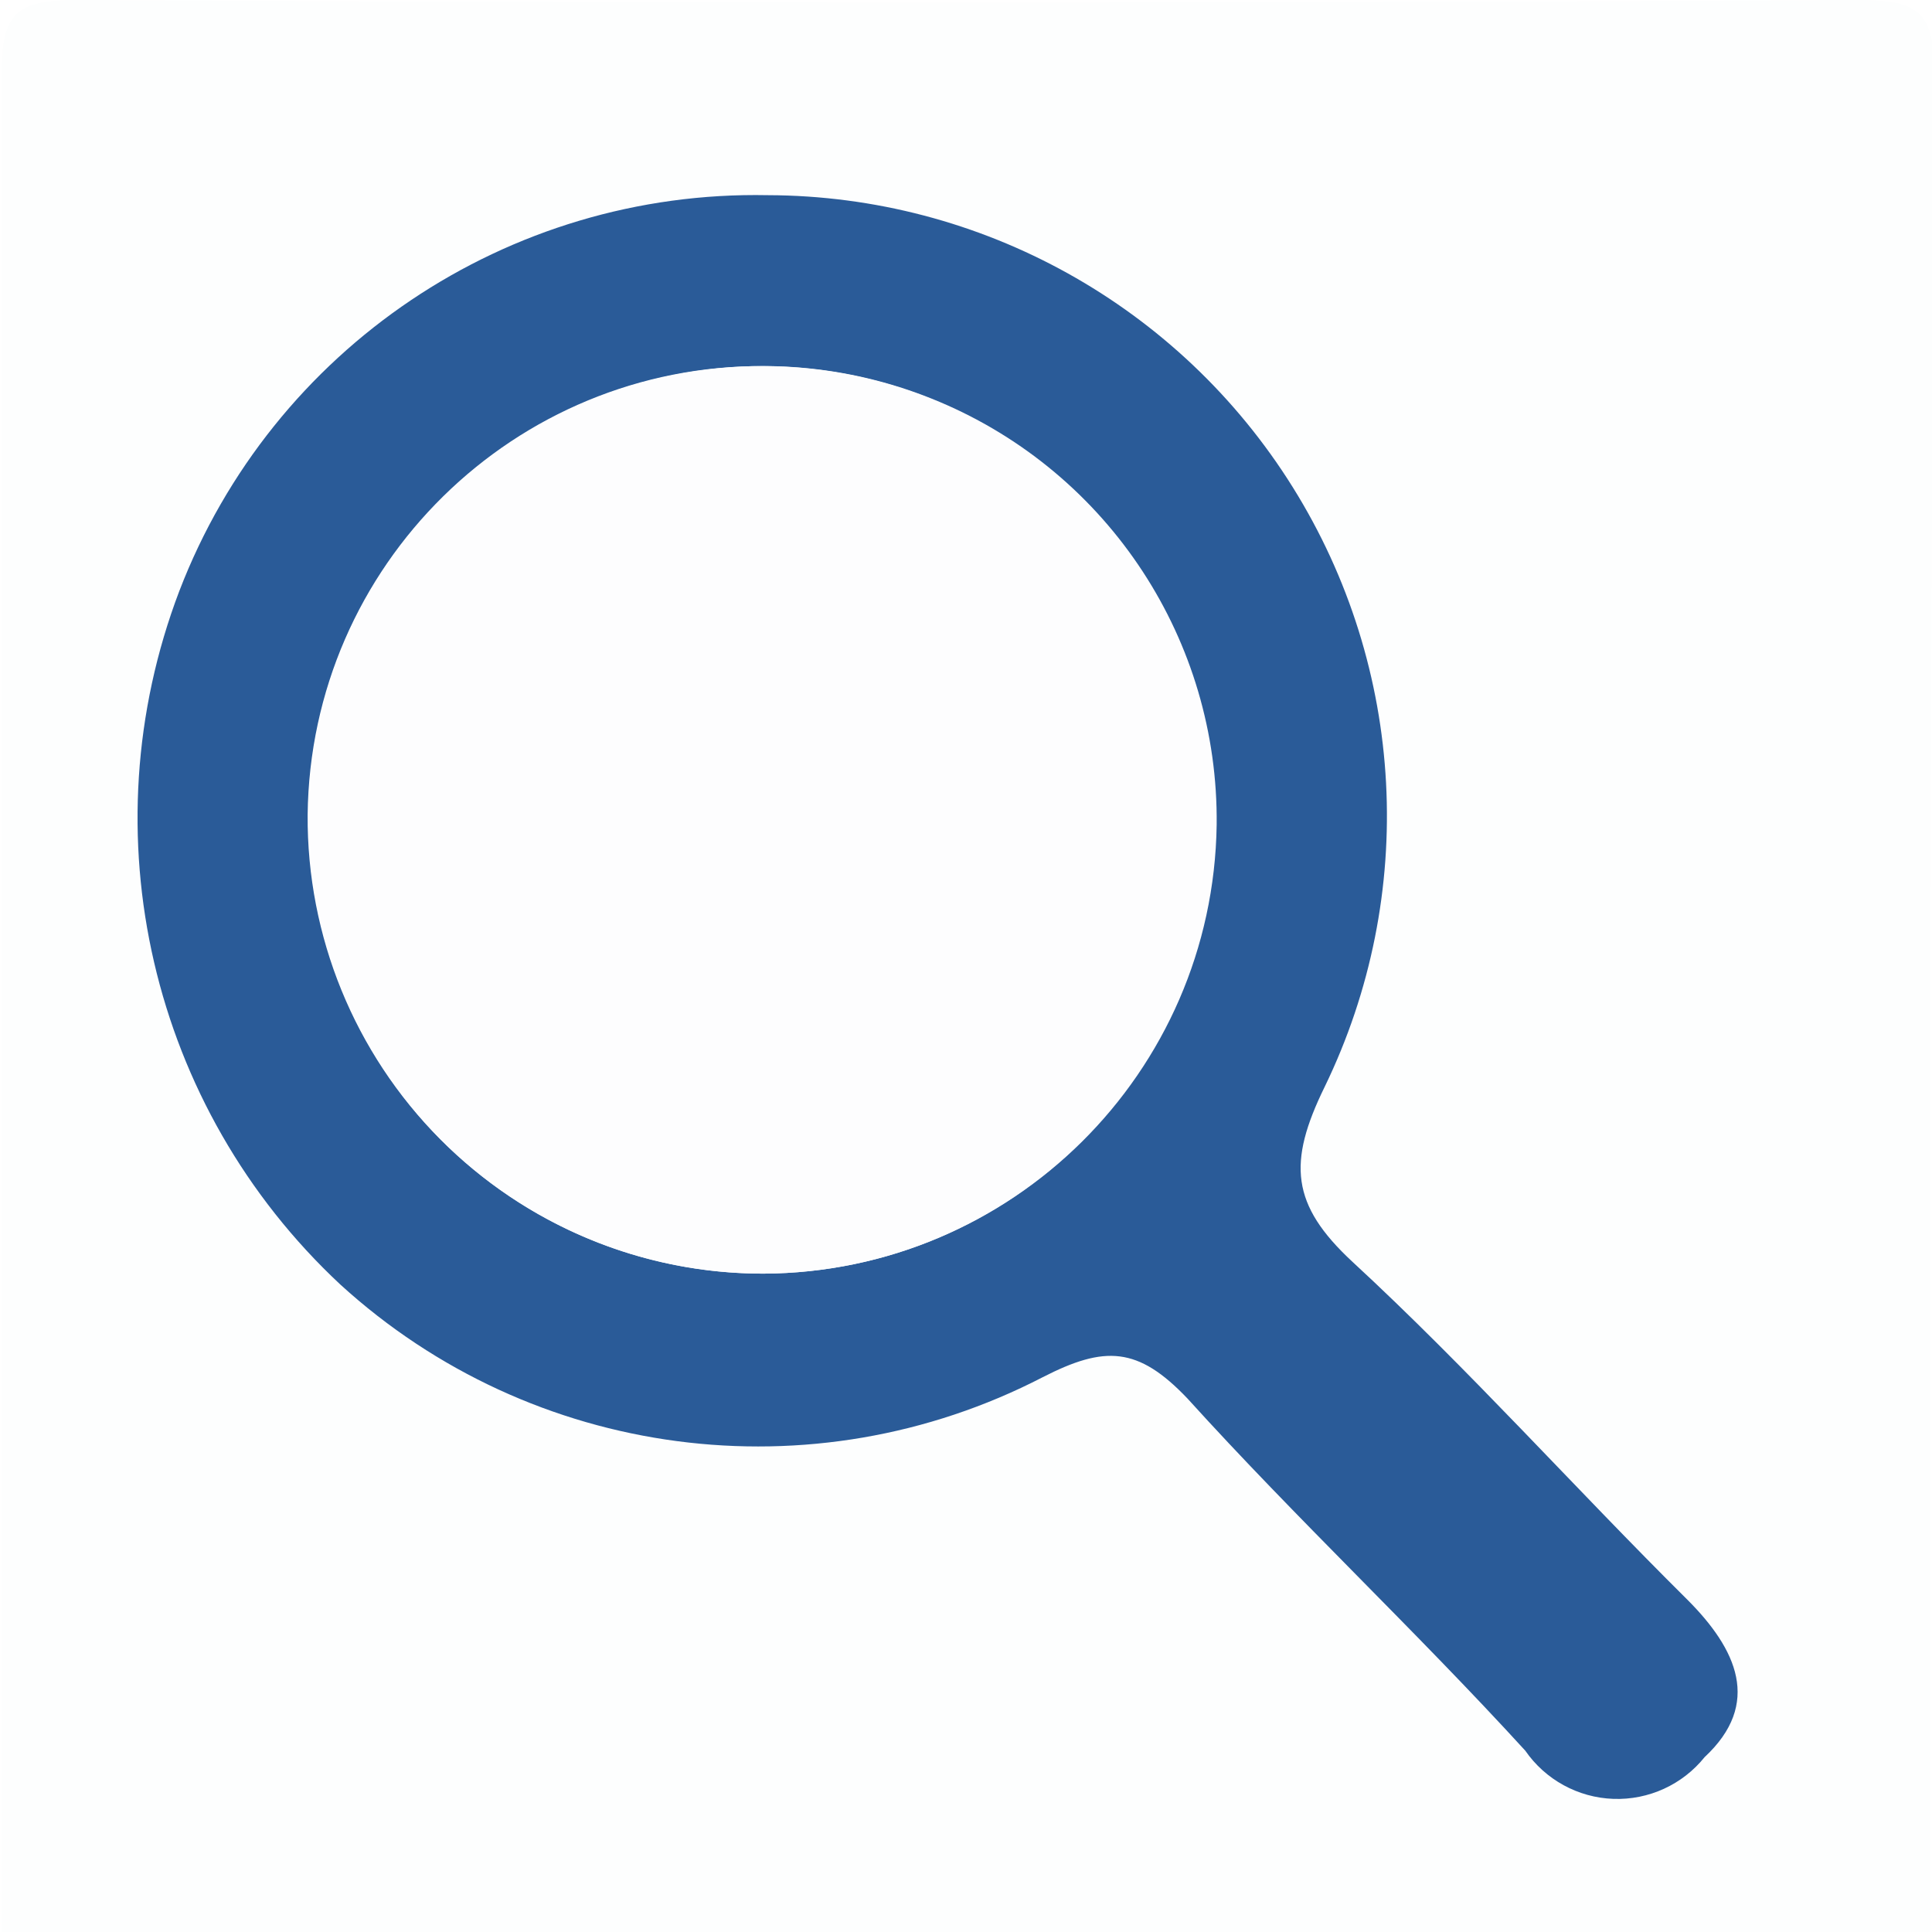
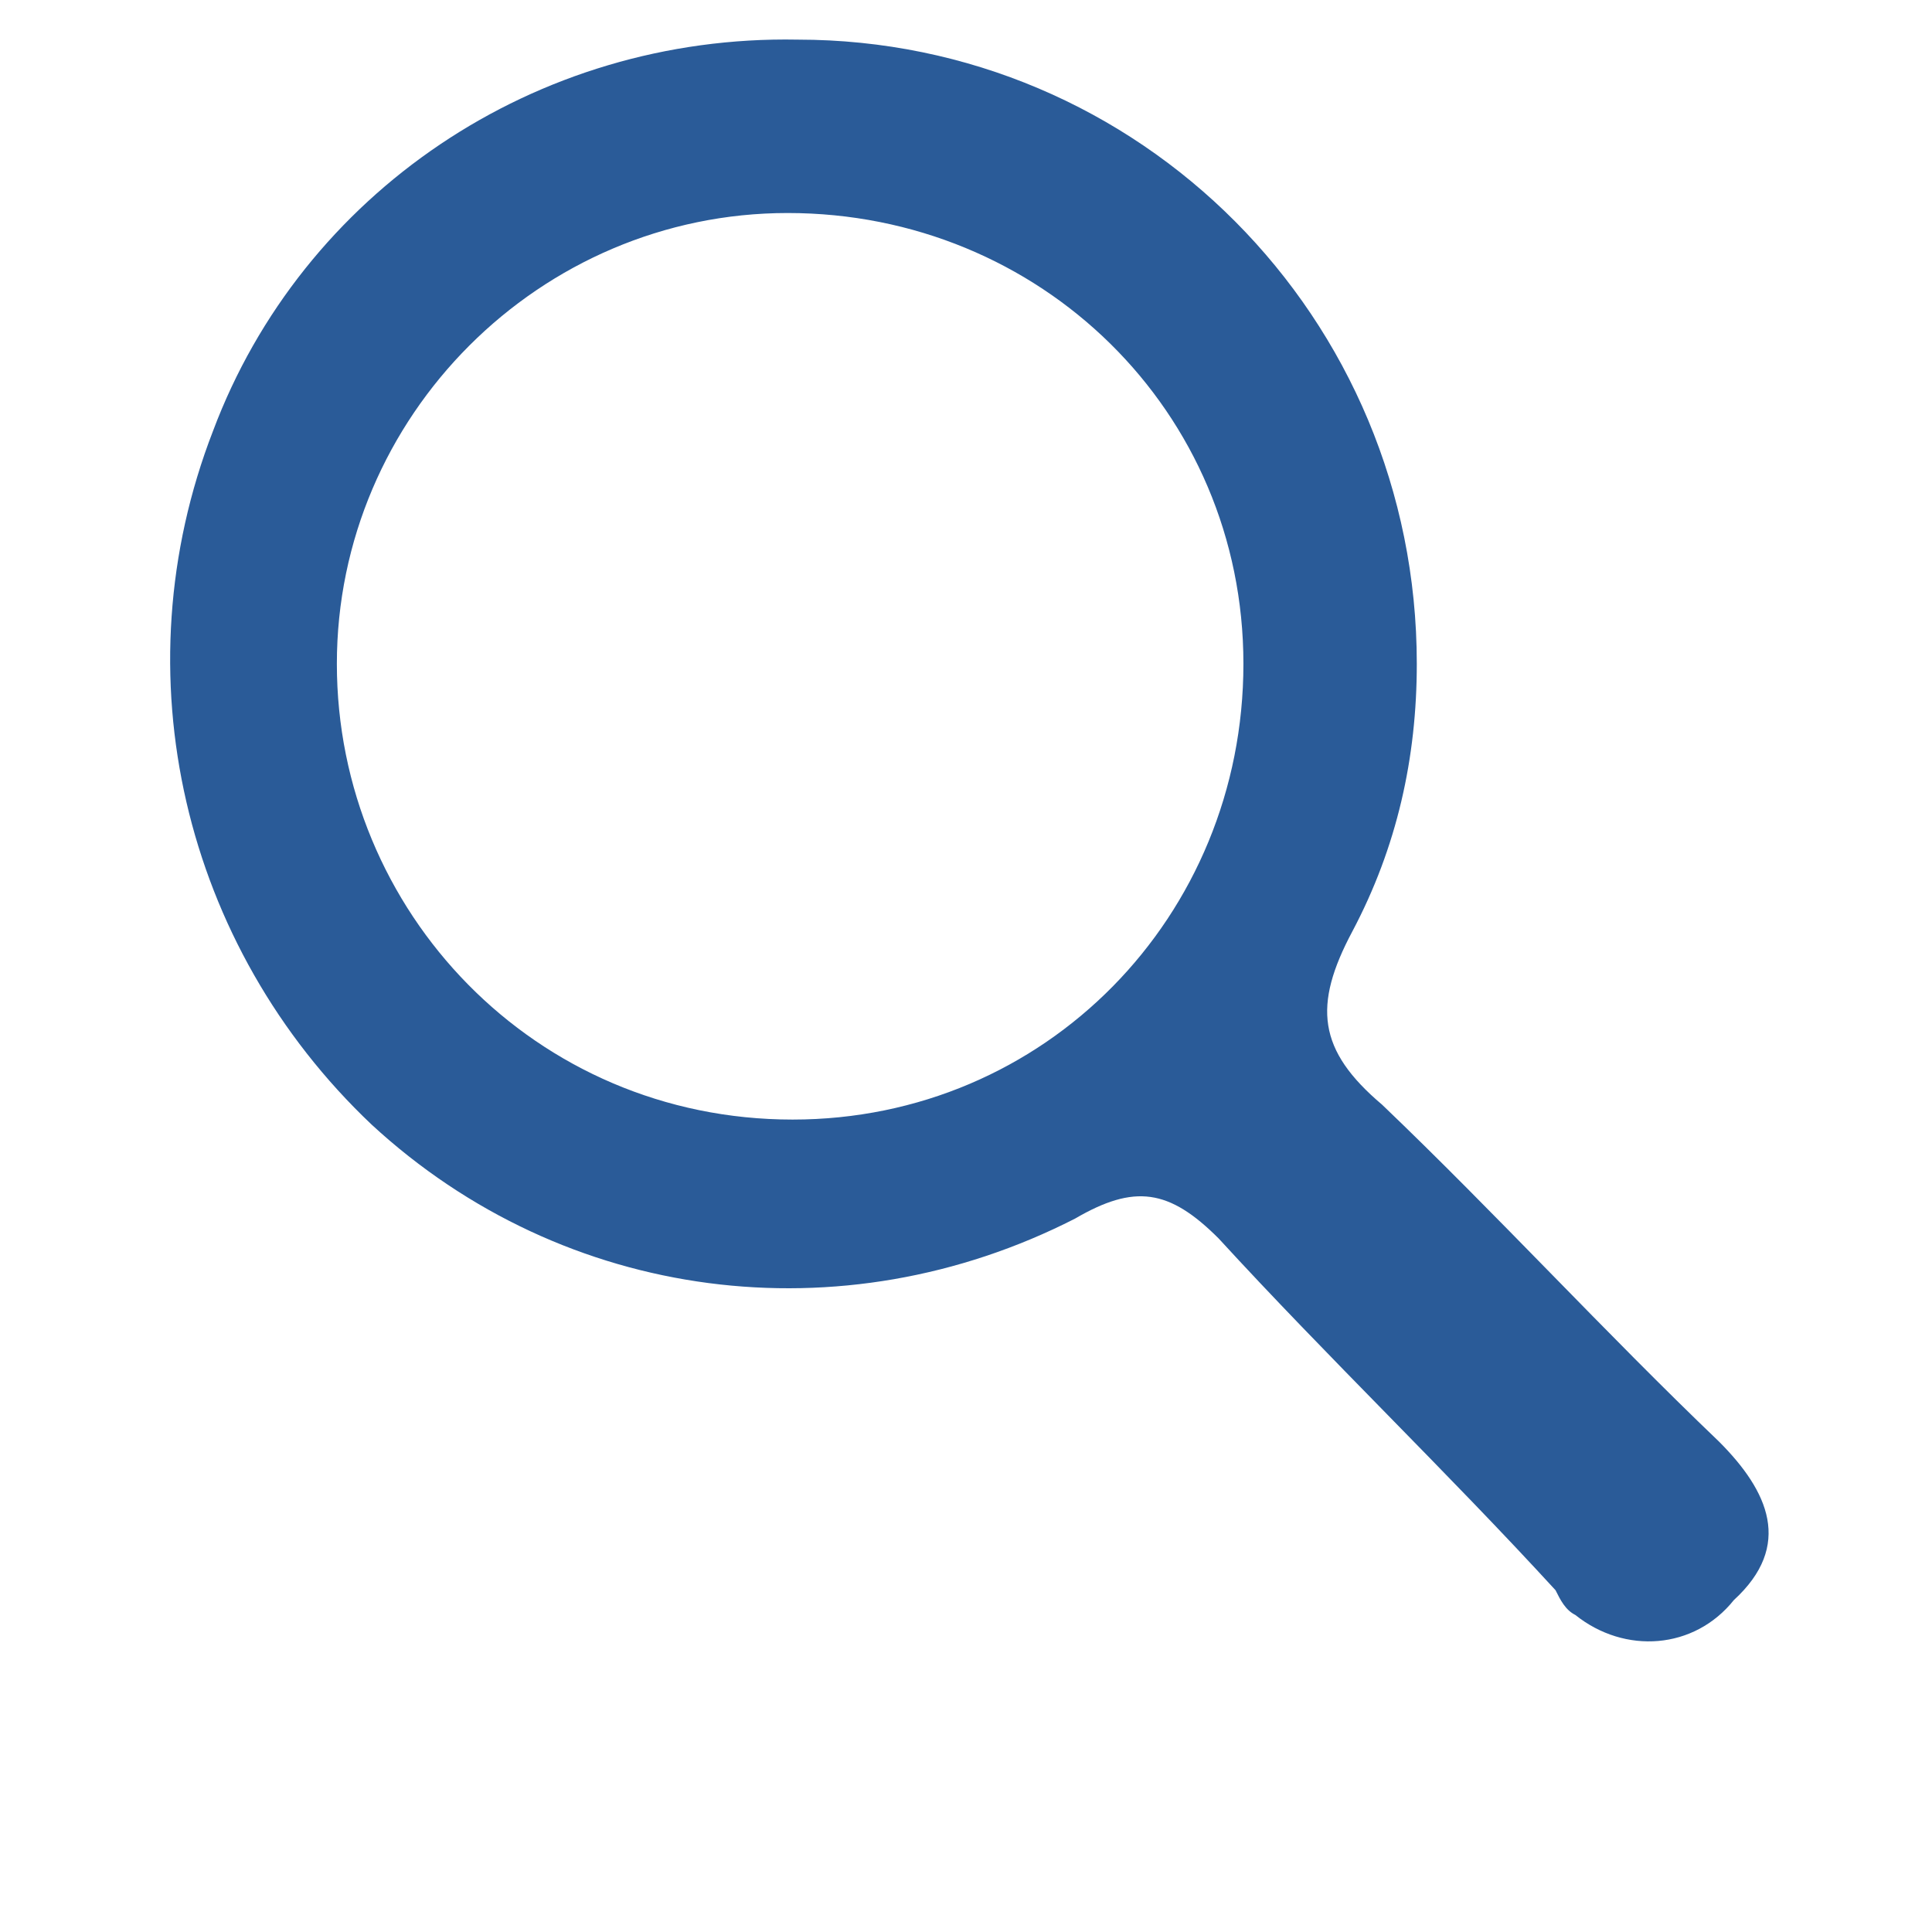
- <svg xmlns="http://www.w3.org/2000/svg" id="Layer_1" data-name="Layer 1" viewBox="0 0 39 39">
-   <defs>
-     <style>.cls-1{fill:#fdfefe;}.cls-2{fill:#2a5b98;}.cls-3{fill:#fdfdfe;}</style>
-   </defs>
-   <g id="up0uQ1">
-     <path class="cls-1" d="M49.76,48.91H10.82c0-12.49,0-25,0-37.48,0-1.24.28-1.52,1.51-1.52q18,.09,36,0c1.23,0,1.51.28,1.51,1.52C49.74,23.92,49.76,36.42,49.76,48.91ZM26.29,13.85a12.46,12.46,0,0,0-11.88,8,12.88,12.88,0,0,0,3.25,14A12.51,12.51,0,0,0,31.84,37.7c1.25-.64,2-.62,2.92.43,2.2,2.43,4.6,4.68,6.82,7.11a2.26,2.26,0,0,0,3.62.13c1.16-1.08.66-2.17-.35-3.18-2.27-2.25-4.41-4.65-6.76-6.82-1.24-1.15-1.31-2-.56-3.53A12.53,12.53,0,0,0,26.29,13.85Z" transform="translate(-10.79 -9.91)" />
-     <path class="cls-2" d="M26.29,13.85a12.53,12.53,0,0,1,11.24,18c-.75,1.53-.68,2.38.56,3.53,2.35,2.17,4.49,4.57,6.76,6.82,1,1,1.51,2.1.35,3.18a2.26,2.26,0,0,1-3.62-.13c-2.22-2.43-4.62-4.68-6.82-7.11-1-1.05-1.67-1.07-2.92-.43a12.51,12.51,0,0,1-14.18-1.87,12.88,12.88,0,0,1-3.25-14A12.46,12.46,0,0,1,26.29,13.85ZM26.2,35.62A9.16,9.16,0,1,0,17,26.36,9.2,9.2,0,0,0,26.2,35.62Z" transform="translate(-10.79 -9.91)" />
-     <path class="cls-3" d="M26.2,35.62a9.16,9.16,0,1,1,9.15-9.06A9.19,9.19,0,0,1,26.2,35.62Z" transform="translate(-10.79 -9.91)" />
-   </g>
+ <svg xmlns="http://www.w3.org/2000/svg" version="1.1" id="Layer_1" x="0px" y="0px" viewBox="0 0 39 39" style="enable-background:new 0 0 39 39;" xml:space="preserve">
+   <style type="text/css">
+ 	.st0{fill:#2A5B98;}
+ </style>
+   <path class="st0" d="M16.1,0.8c6.9,0,12.5,5.6,12.5,12.6c0,1.9-0.4,3.7-1.3,5.4c-0.8,1.5-0.7,2.4,0.6,3.5c2.3,2.2,4.5,4.6,6.8,6.8  c1,1,1.5,2.1,0.3,3.2c-0.8,1-2.2,1.1-3.2,0.3c-0.2-0.1-0.3-0.3-0.4-0.5c-2.2-2.4-4.6-4.7-6.8-7.1c-1-1-1.7-1.1-2.9-0.4  c-4.7,2.4-10.3,1.7-14.2-1.9c-3.8-3.6-5.1-9.1-3.2-14C6.1,3.9,10.8,0.7,16.1,0.8z M16,22.6c5.1,0,9.1-4.1,9.1-9.2  c0-5.1-4.1-9.1-9.2-9.1c-5,0-9.1,4.1-9.1,9.1C6.8,18.4,10.8,22.6,16,22.6C15.9,22.6,16,22.6,16,22.6z" />
</svg>
